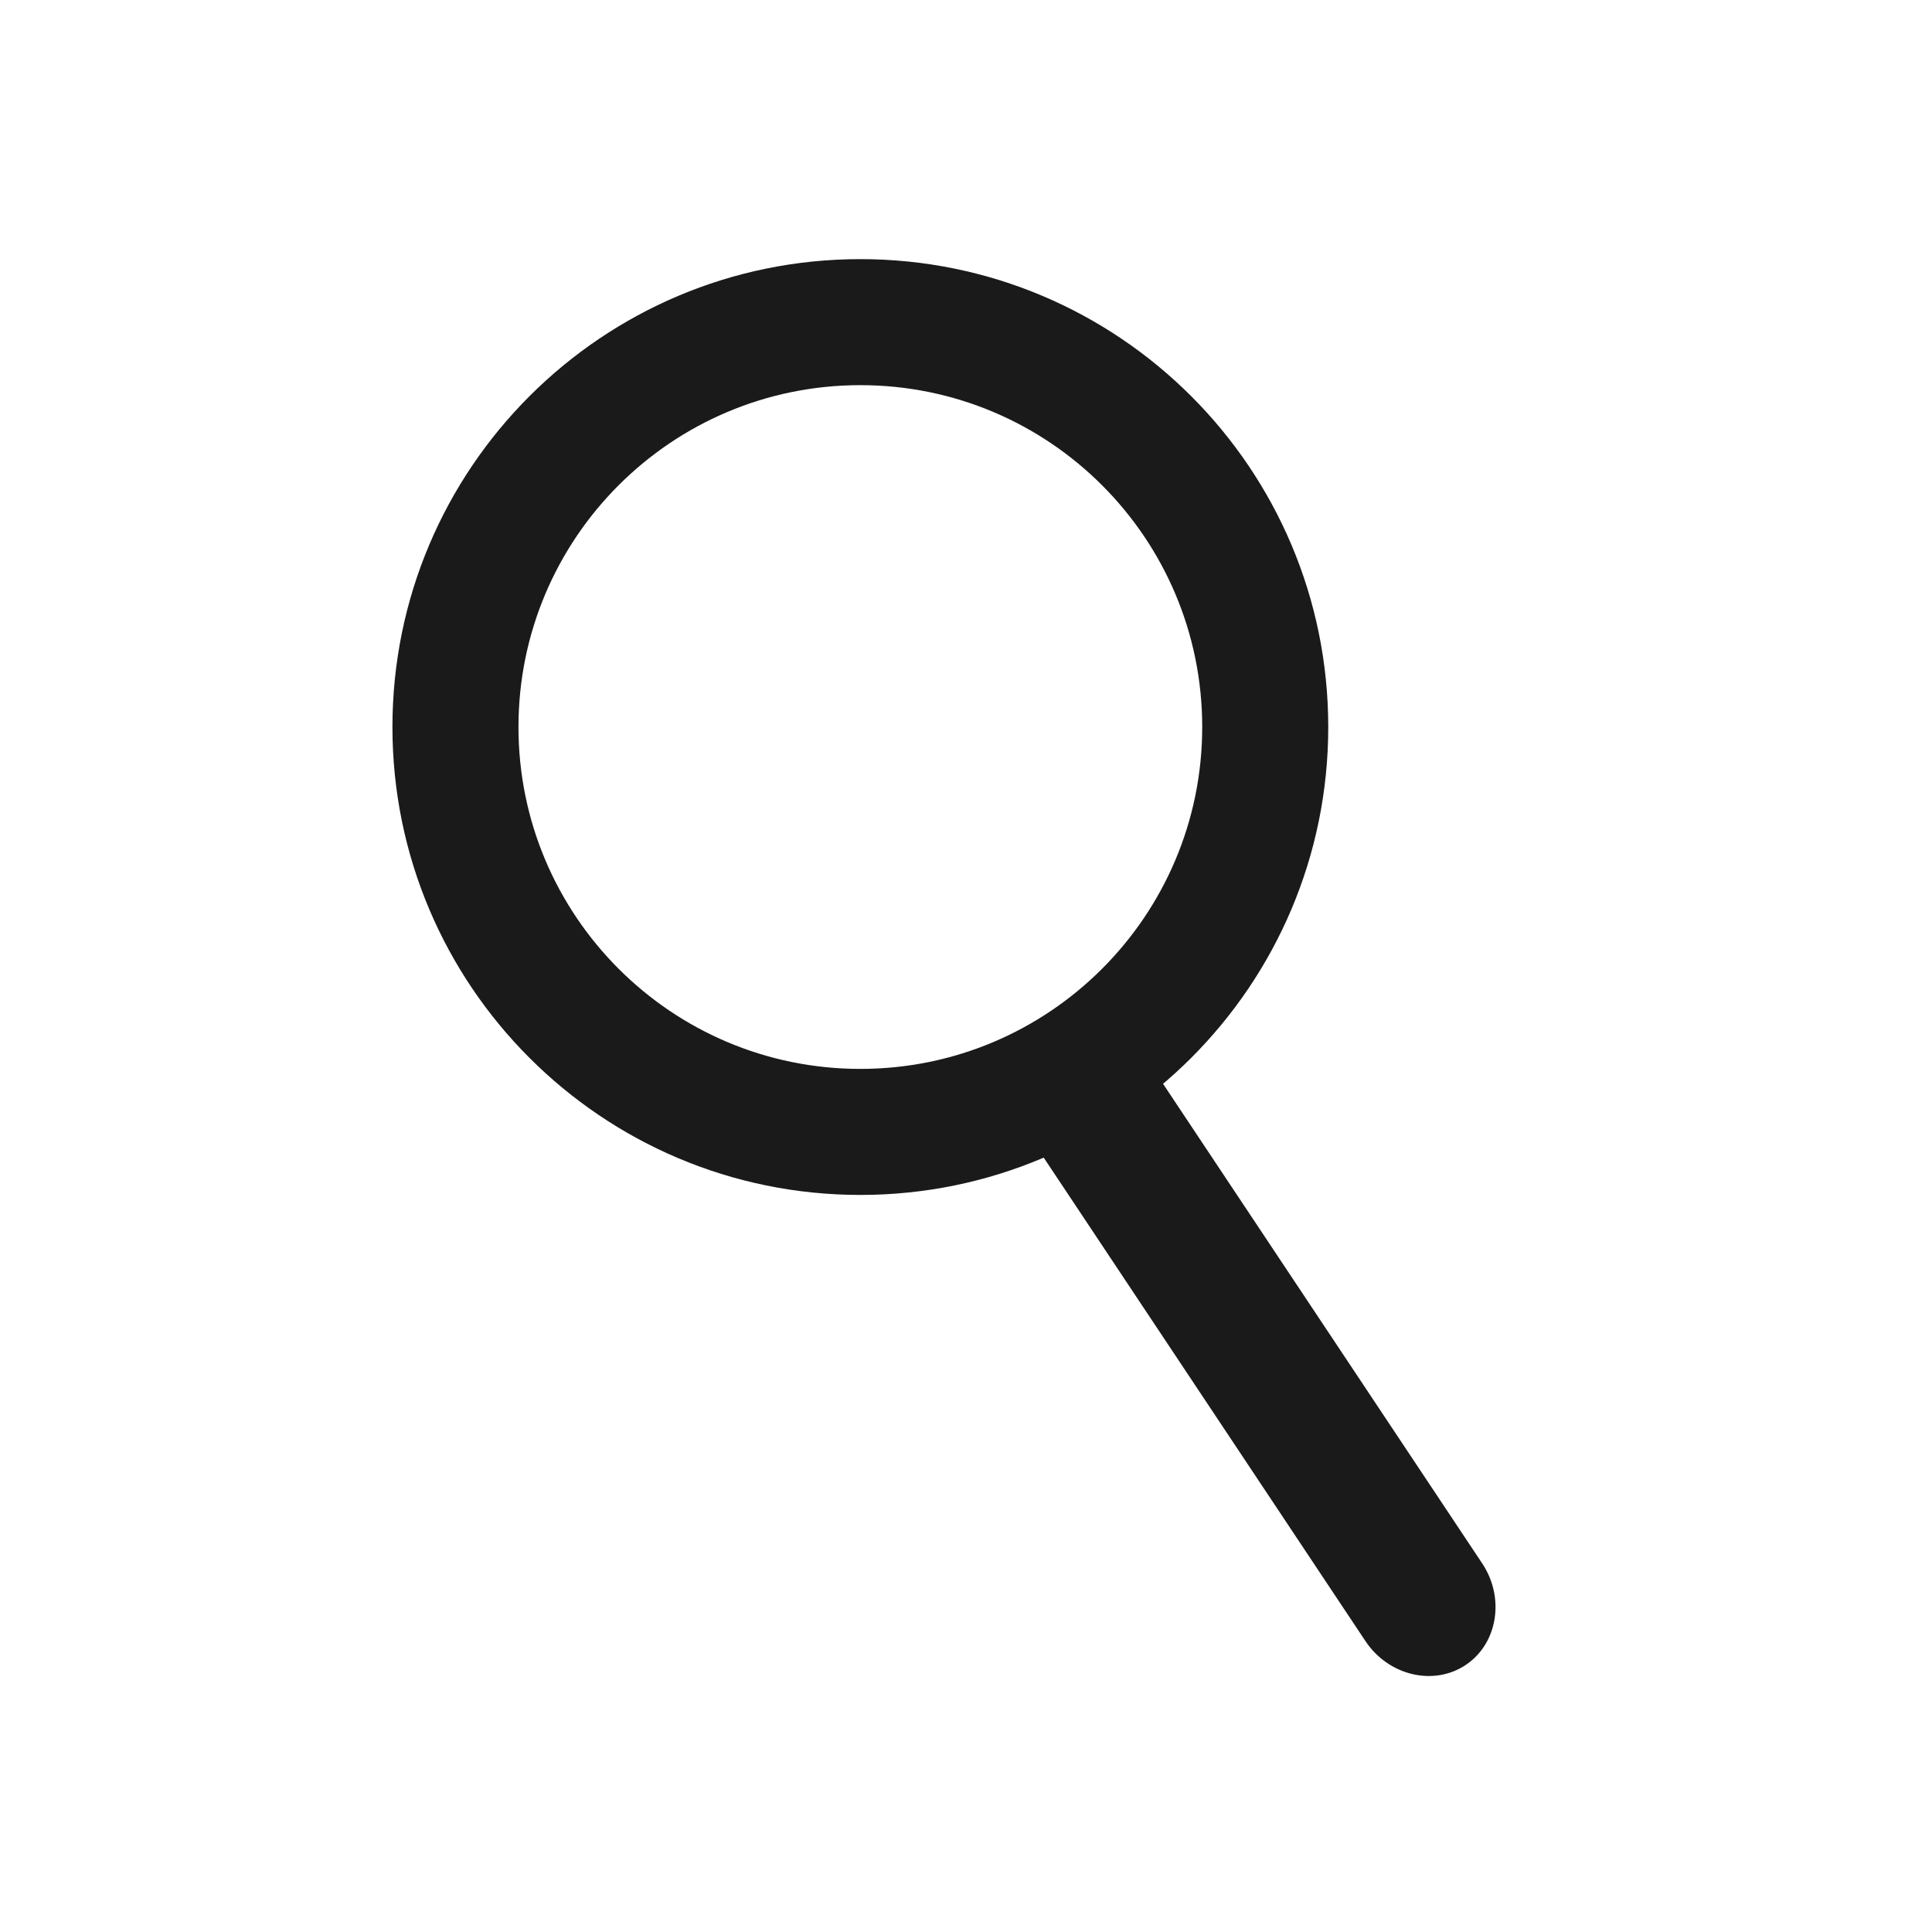
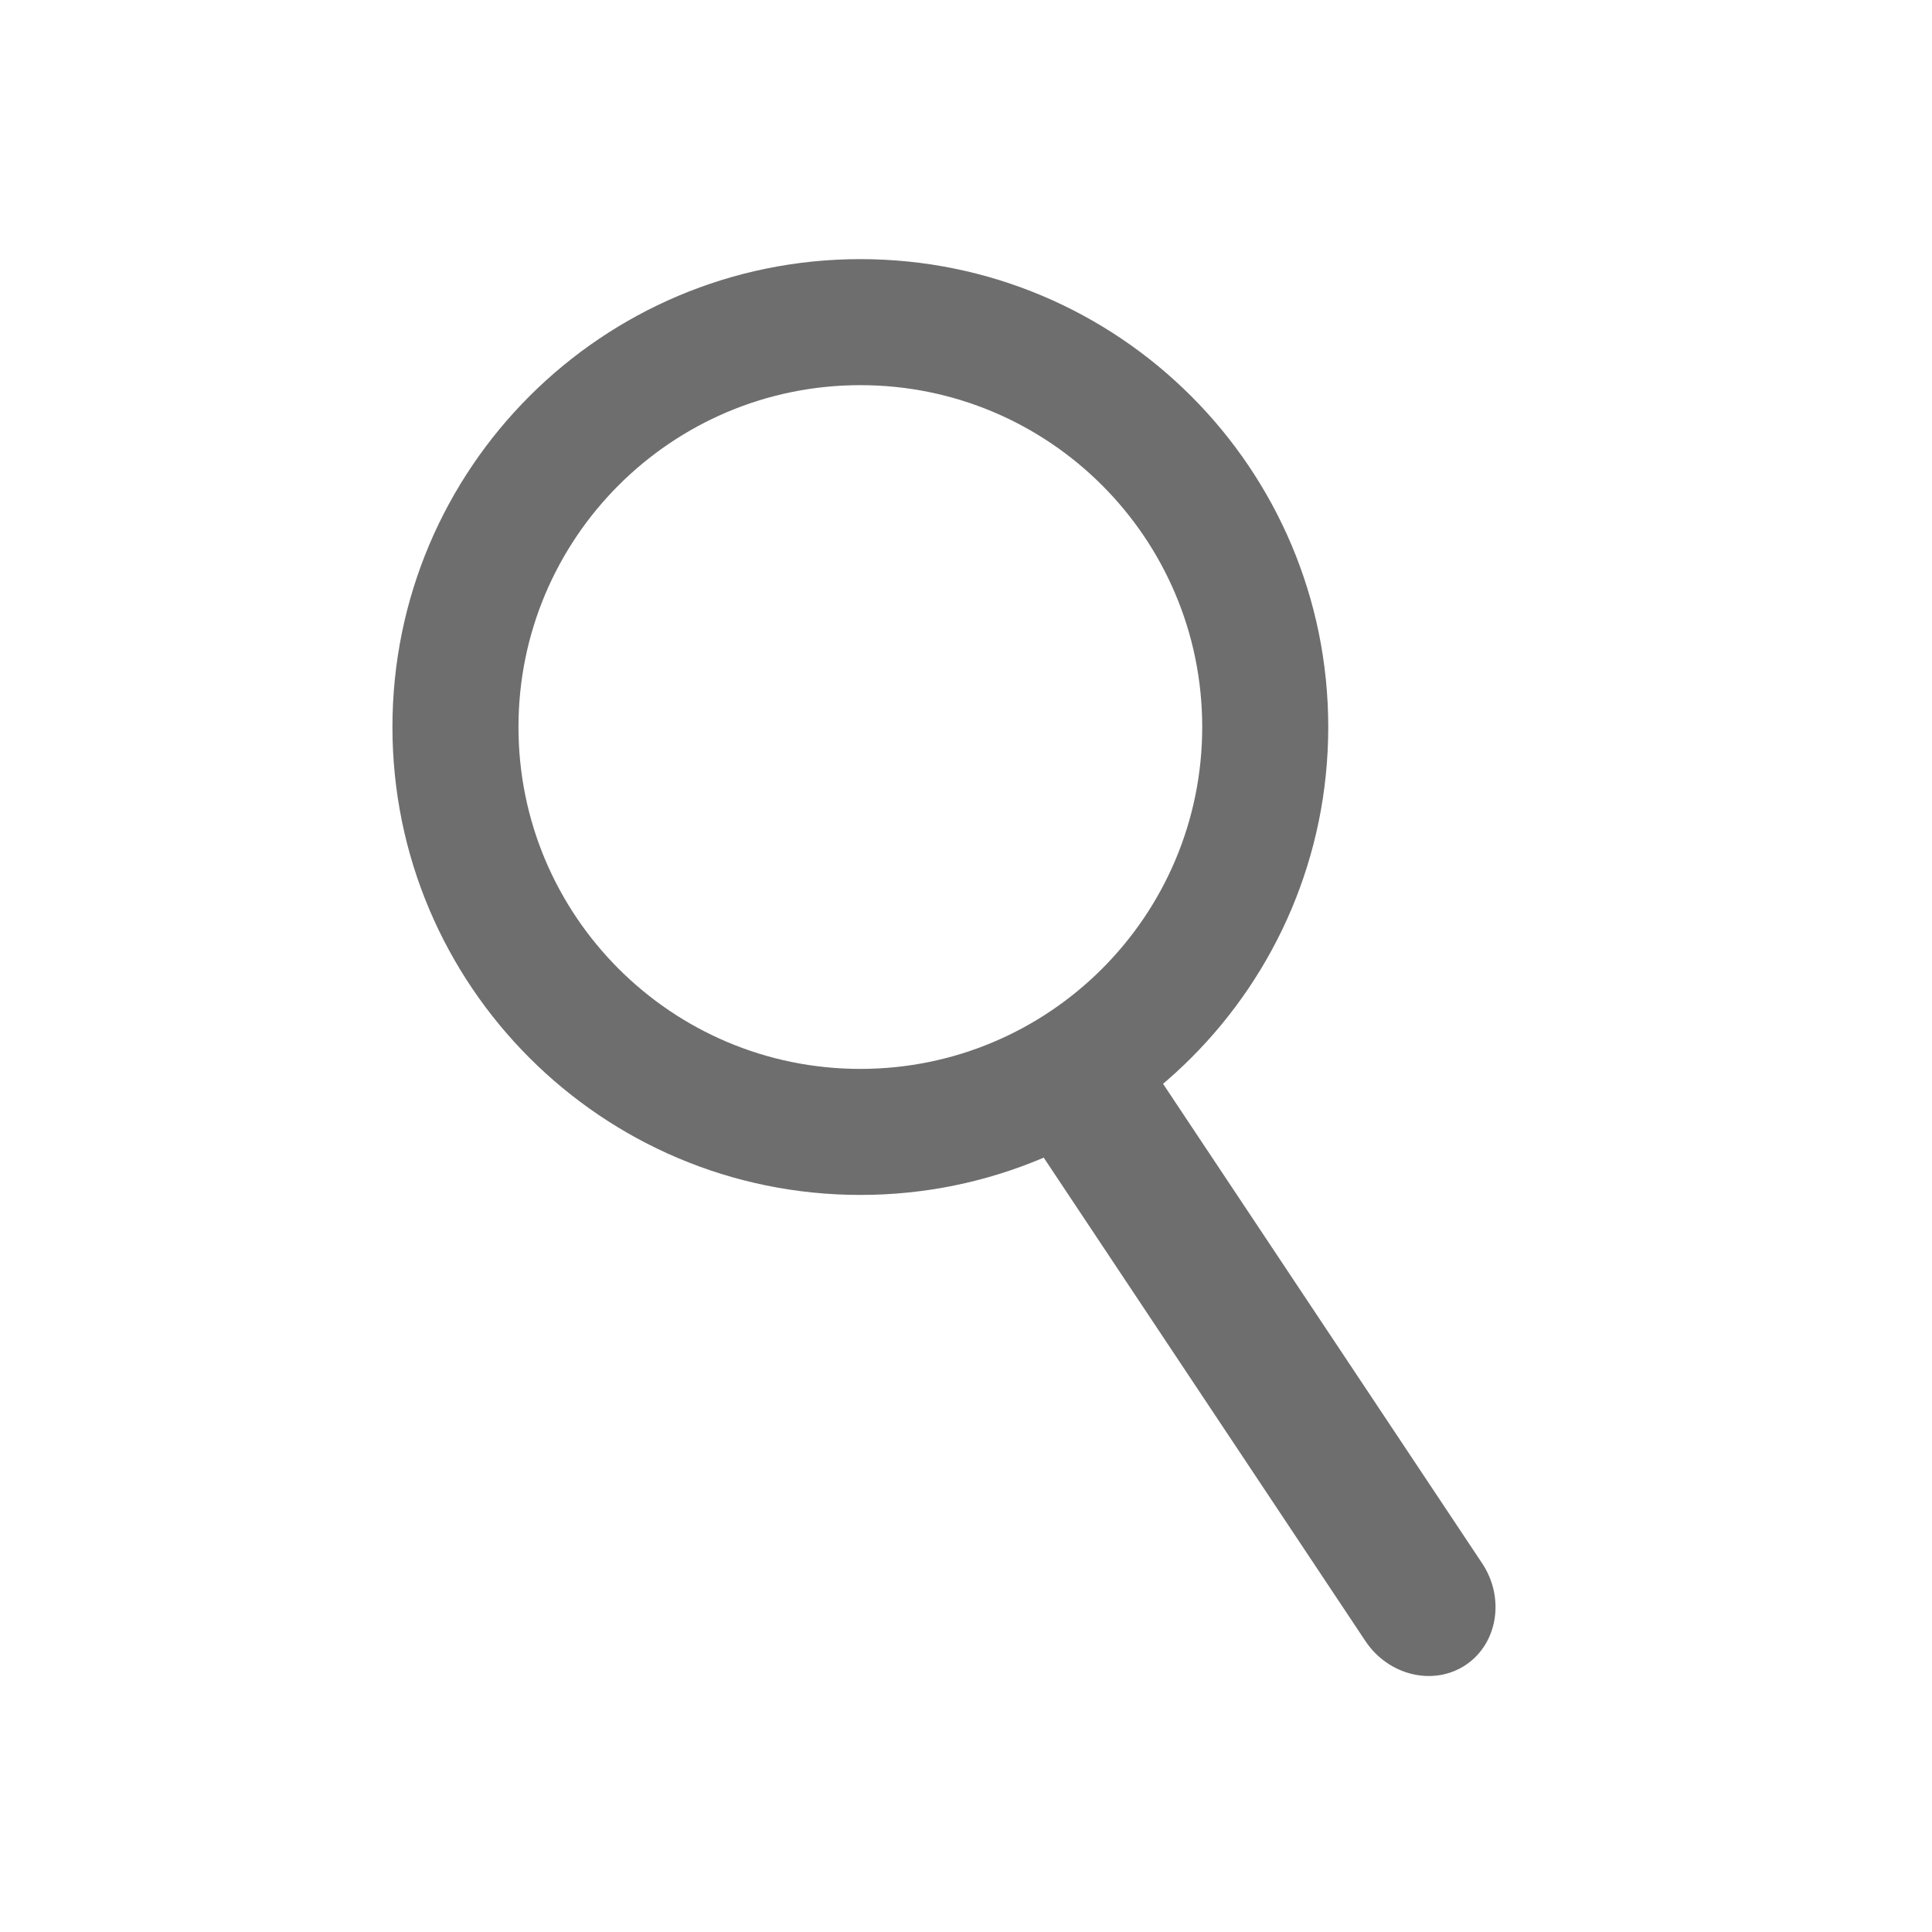
- <svg xmlns="http://www.w3.org/2000/svg" enable-background="new 0 0 512 512" height="512px" version="1.1" viewBox="0 0 512 512" width="512px" xml:space="preserve">
+ <svg xmlns="http://www.w3.org/2000/svg" enable-background="new 0 0 512 512" height="16px" version="1.1" viewBox="0 0 512 512" width="16px" xml:space="preserve">
  <g id="Layer_6">
-     <path d="M228,68.67c-68.48,0-124,55.51-124,124c0,68.48,55.52,124,124,124c68.48,0,124-55.52,124-124   C352,124.18,296.48,68.67,228,68.67z M228,283.27c-50.04,0-90.6-40.569-90.6-90.6c0-50.04,40.56-90.6,90.6-90.6   s90.6,40.56,90.6,90.6C318.6,242.7,278.04,283.27,228,283.27z" fill="#1A1A1A" />
+     <path d="M228,68.67c-68.48,0-124,55.51-124,124c0,68.48,55.52,124,124,124c68.48,0,124-55.52,124-124   C352,124.18,296.48,68.67,228,68.67z M228,283.27c-50.04,0-90.6-40.569-90.6-90.6c0-50.04,40.56-90.6,90.6-90.6   s90.6,40.56,90.6,90.6C318.6,242.7,278.04,283.27,228,283.27z" fill="#6E6E6E" />
    <g>
-       <path d="M392.791,414.308c6.094,9.157,4.118,21.283-4.391,26.944c-8.509,5.662-20.457,2.803-26.551-6.355    l-88.641-133.204c-6.094-9.158-4.118-21.283,4.391-26.944c8.51-5.662,20.458-2.803,26.552,6.355L392.791,414.308z" fill="#1A1A1A" />
+       <path d="M392.791,414.308c6.094,9.157,4.118,21.283-4.391,26.944c-8.509,5.662-20.457,2.803-26.551-6.355    l-88.641-133.204c-6.094-9.158-4.118-21.283,4.391-26.944c8.51-5.662,20.458-2.803,26.552,6.355L392.791,414.308z" fill="#6E6E6E" />
    </g>
  </g>
</svg>
